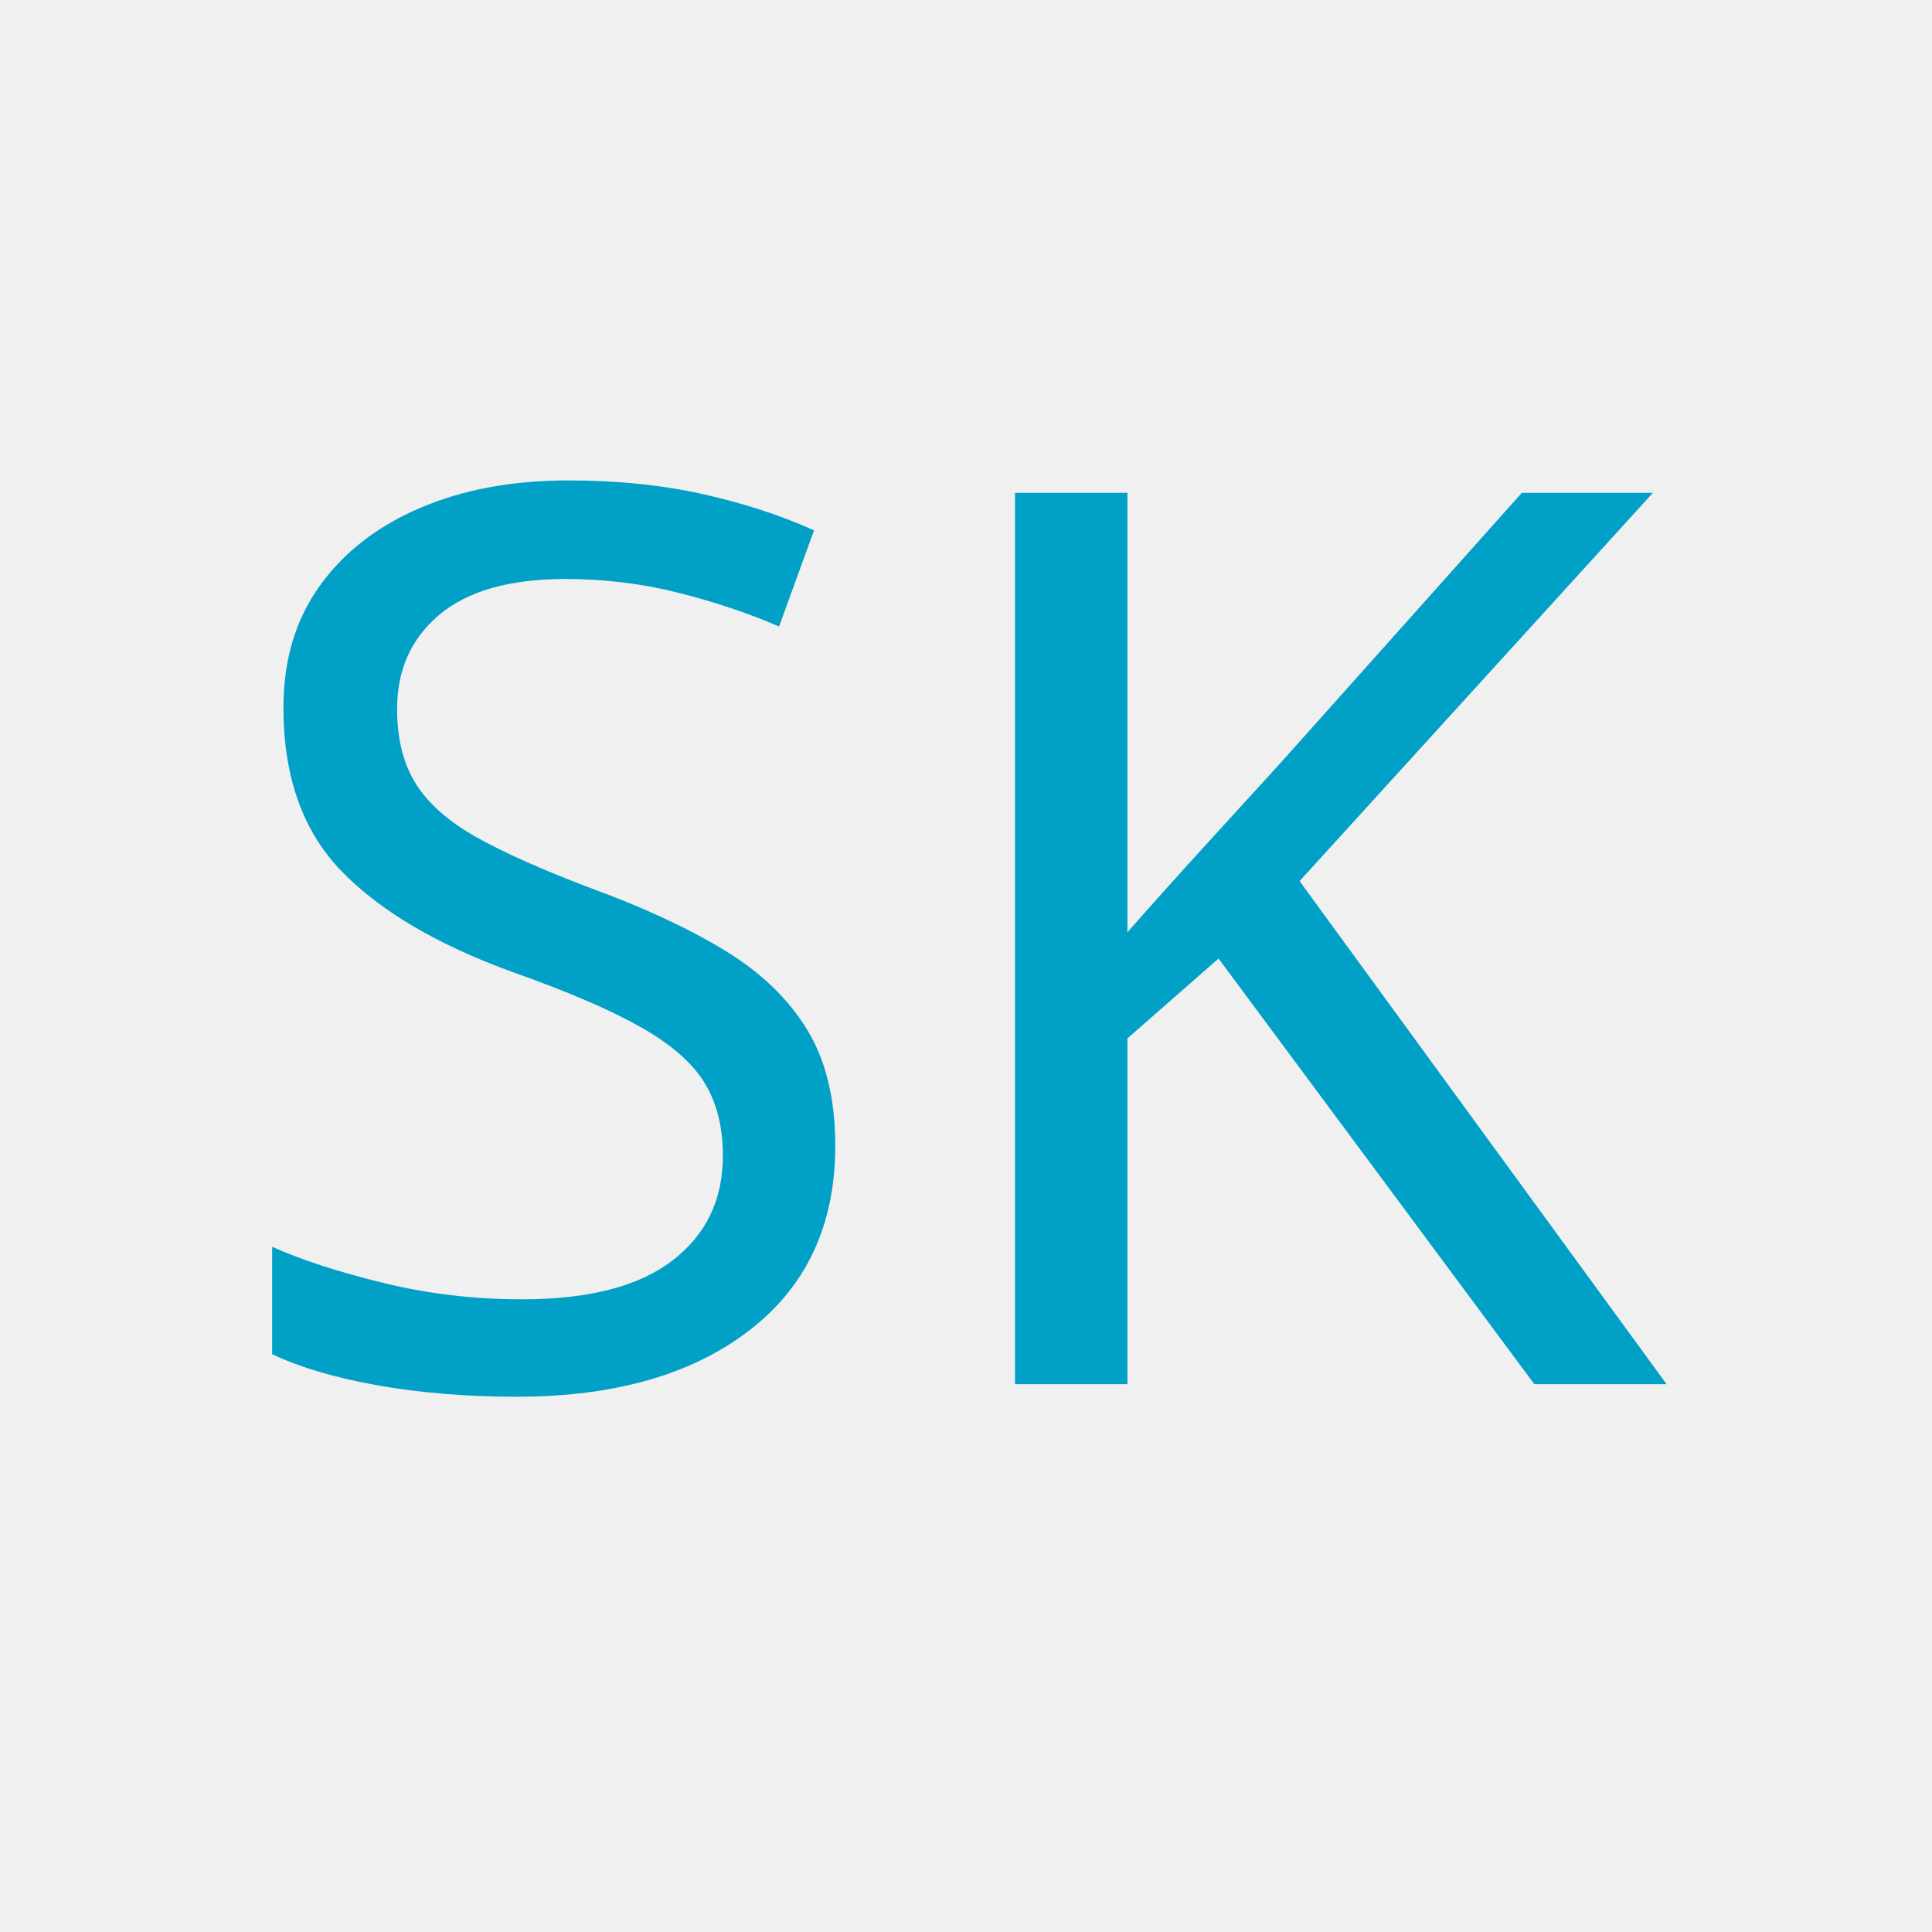
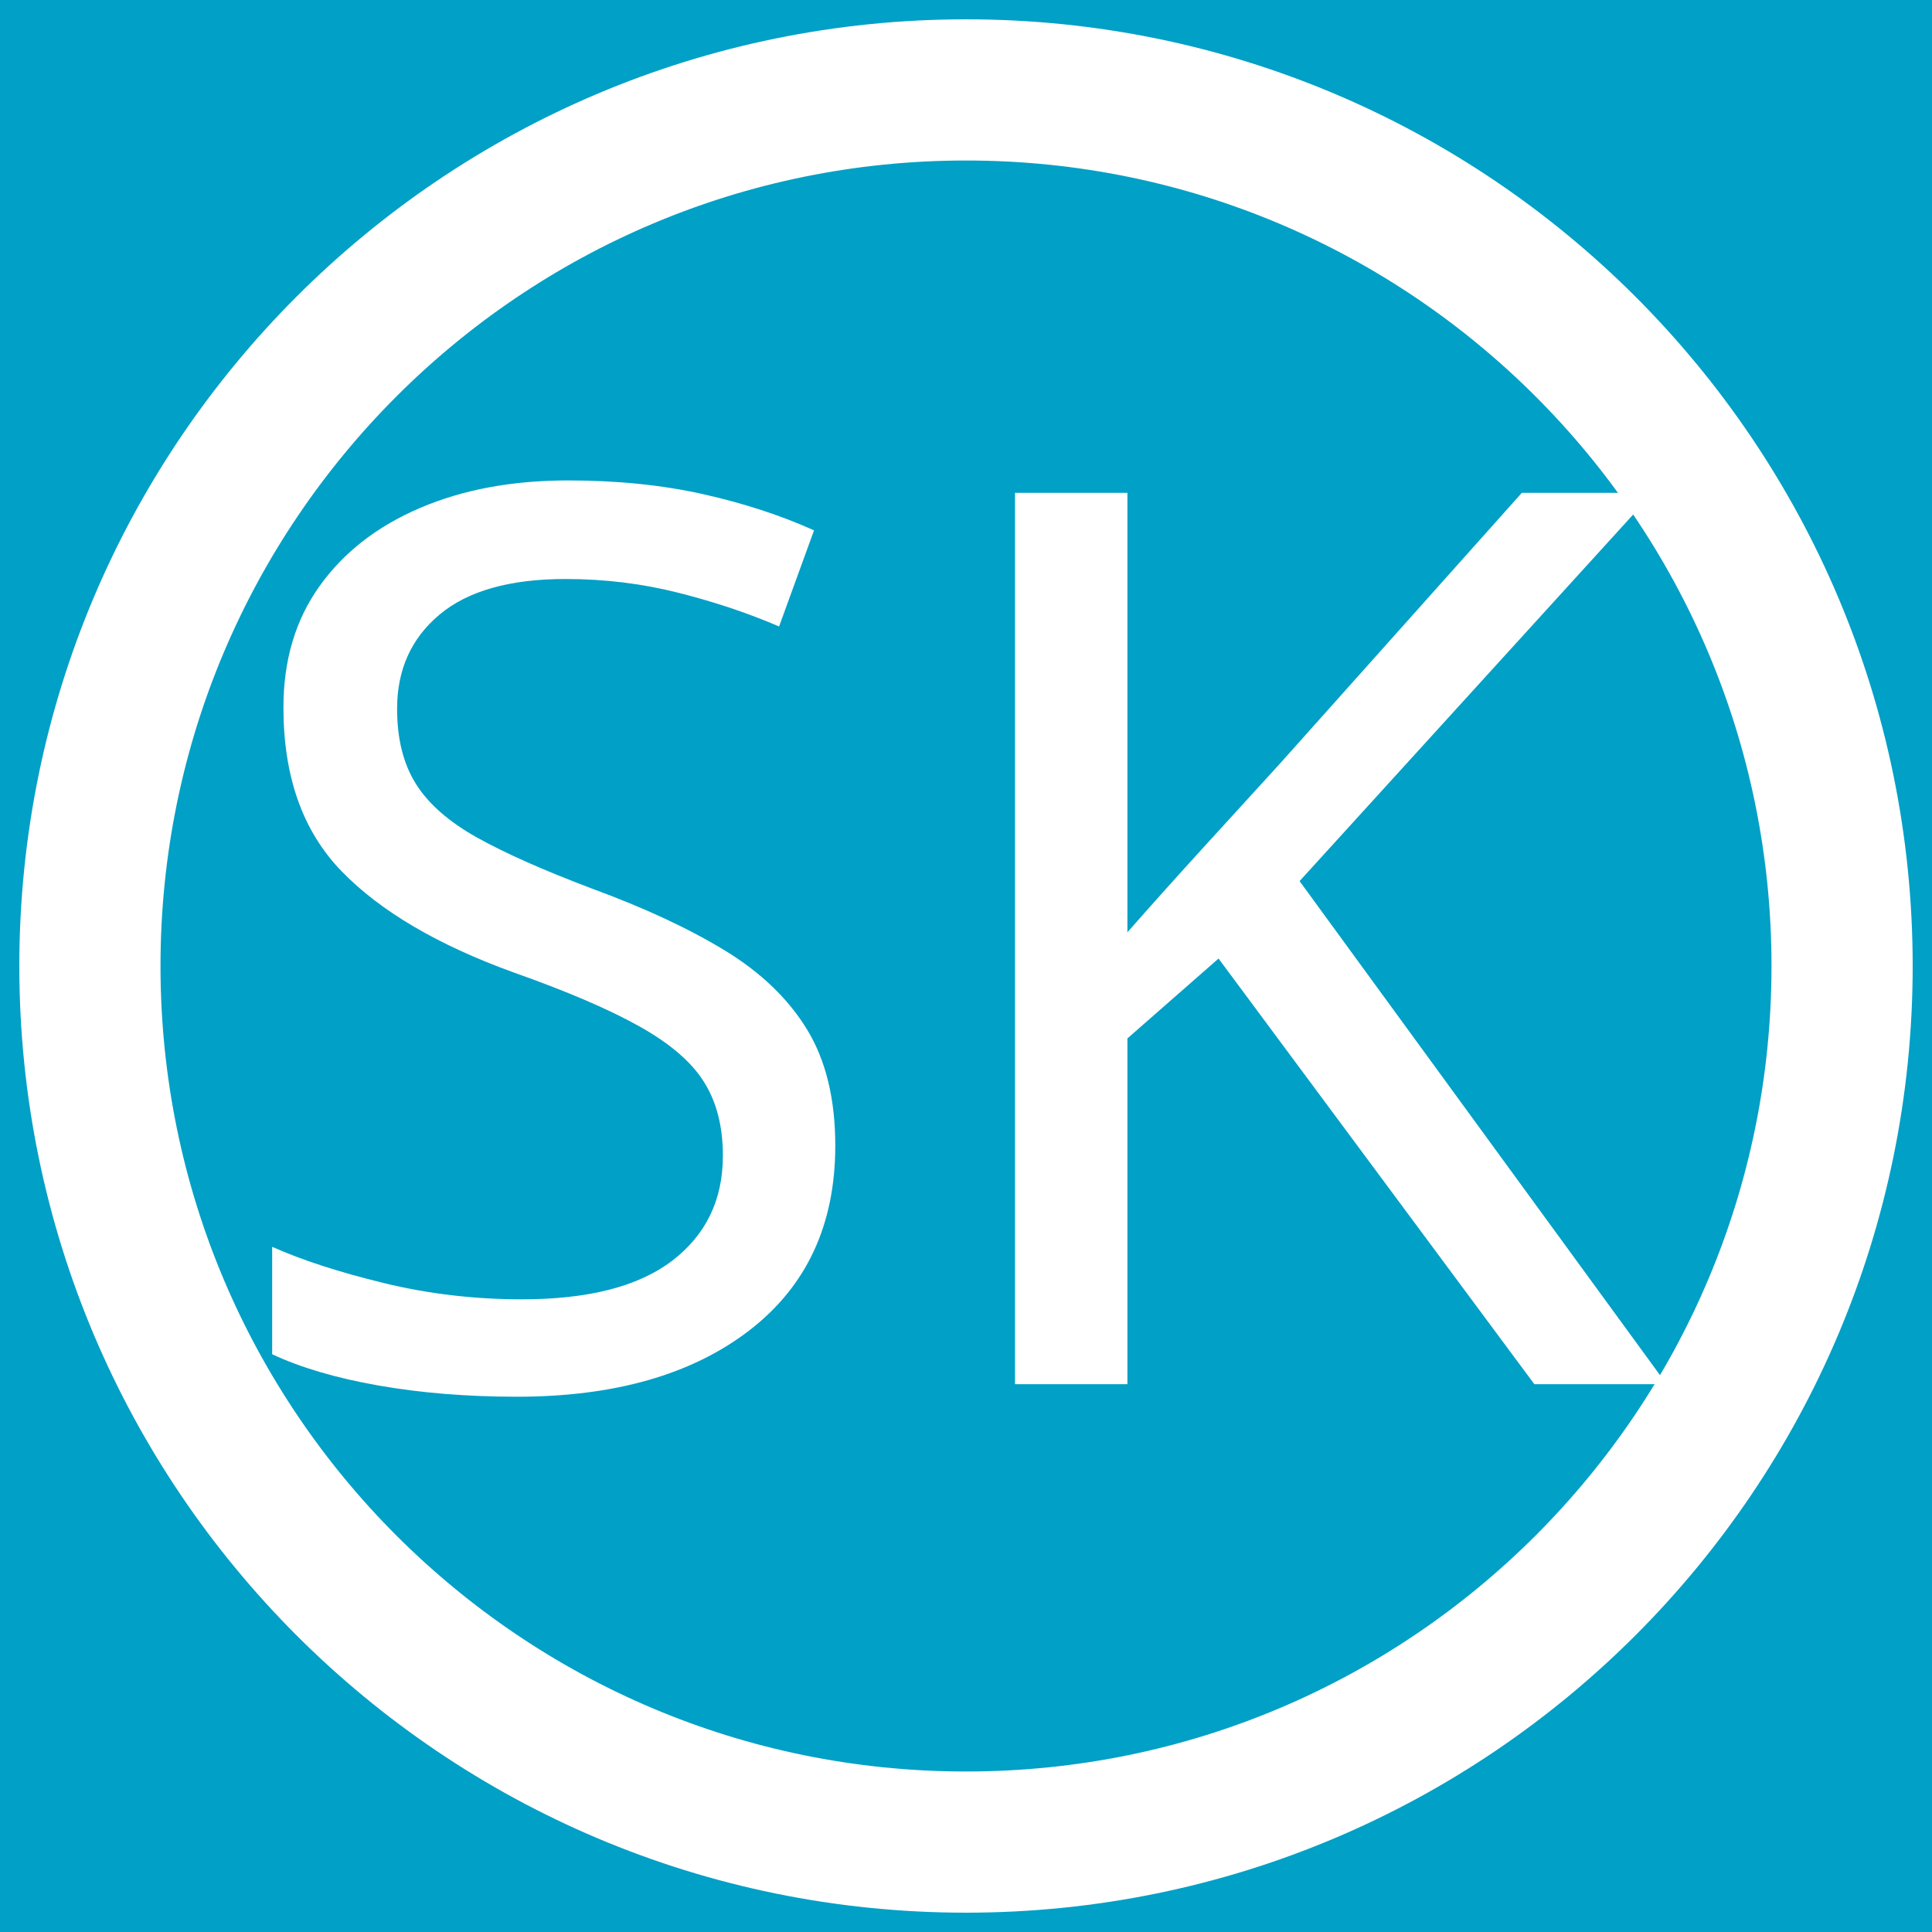
<svg xmlns="http://www.w3.org/2000/svg" xmlns:xlink="http://www.w3.org/1999/xlink" version="1.1" id="Layer_1" x="0px" y="0px" viewBox="0 0 260 260" style="enable-background:new 0 0 260 260;" xml:space="preserve">
  <style type="text/css">
- 	.st0{fill:none;}
+ 	.st0{fill:#01A0C6;stroke:#01A0C6;stroke-miterlimit:10;}
	.st1{clip-path:url(#SVGID_2_);}
	.st2{clip-path:url(#SVGID_4_);fill:#FFFFFF;}
	.st3{clip-path:url(#SVGID_6_);}
	.st4{clip-path:url(#SVGID_8_);fill:#FFFFFF;}
- 	.st5{fill:#01A0C6;}
- 	.st6{font-family:'MyriadPro-Bold';}
- 	.st7{font-size:168px;}
+ 	.st5{fill:none;}
+ 	.st6{fill:#FFFFFF;}
+ 	.st7{font-family:'MyriadPro-Bold';}
+ 	.st8{font-size:168px;}
+ 	.st9{fill:none;stroke:#FFFFFF;stroke-width:19;stroke-miterlimit:10;}
</style>
  <rect class="st0" width="260" height="260" />
  <g>
    <defs>
      <rect id="SVGID_1_" x="-607" y="-756" width="1475" height="1773" />
    </defs>
    <clipPath id="SVGID_2_">
      <use xlink:href="#SVGID_1_" style="overflow:visible;" />
    </clipPath>
    <g class="st1">
      <defs>
        <path id="SVGID_3_" d="M-513.7-693.9c0,6-0.2,9.3-0.4,11.2c-0.1,1.9-1.4,2.2-5.7,2.5v2.5c3.7,0,7.5-0.2,11-0.2     c4.3,0,9.8,0.2,12.7,0.2v-2.5c-3.9-0.2-5.2-0.5-5.3-2.4c-0.1-2.1-0.2-5.7-0.2-11.2v-9.3c1.7-0.1,4.2-0.1,7.1-0.1     c2.9,0,5.7,0,8.1,0.1v9c0,6.2-0.2,9.7-0.2,11.4c-0.1,1.8-1.3,2.2-5.2,2.5v2.5c2,0,6.6-0.2,11-0.2c4.8,0,9.7,0.2,12.1,0.2l0.2-2.5     c-4.5-0.3-5.4-0.6-5.5-2c-0.2-2-0.3-7.1-0.3-13v-18.3c0-4.3,0.2-8.5,0.3-11.1c0.1-1.8,1.1-2.1,5.2-2.3v-2.5     c-1.6,0.1-7.9,0.2-11.6,0.2c-2.1,0-8.5-0.2-11.1-0.2l-0.1,2.5c3.6,0.2,4.9,0.5,5,2.2c0.1,2.2,0.2,4.8,0.2,9.6v8.8     c-2.7,0.1-5.2,0.1-8,0.1c-2.9,0-5.6,0-7.3-0.1v-7.7c0-3.9,0.1-7.9,0.2-10.2c0.2-2.1,1.1-2.5,5-2.6l0.1-2.5c-2.6,0-9.3,0.2-12,0.2     c-2.8,0-8.5-0.2-11-0.2l-0.1,2.5c4.4,0.1,5.6,0.5,5.7,2.5c0.1,2.5,0.1,5.7,0.1,12V-693.9z M-525.7-690.7h-1.3     c-3,7-6.7,9.8-11.2,9.8c-3.1,0-4.9-2.5-4.9-7.5c0-5.2,1.5-10.9,3.7-15.7c2.5-5.2,5.1-7.4,7.2-7.4c1.6,0,2.3,1,2.3,2.7     c0,1.2-0.5,2.5-1,3.8c-0.4,1.2-0.2,2.3,0.5,3.1c0.7,0.7,1.8,1.1,3,1.1c2.5,0,5.4-2,5.4-5.7c0-4.5-3.4-7.5-9.5-7.5     c-4.4,0-8,1.3-11.7,3.9c-6.7,4.9-10.6,13.6-10.6,21.2c0,7.9,3.6,12.1,11.5,12.1c7.1,0,13.4-3.8,17.1-9.8L-525.7-690.7z" />
      </defs>
      <clipPath id="SVGID_4_">
        <use xlink:href="#SVGID_3_" style="overflow:visible;" />
      </clipPath>
      <rect x="-558.8" y="-734.2" class="st2" width="95.1" height="62.4" />
    </g>
  </g>
  <g>
    <defs>
      <rect id="SVGID_5_" x="-607" y="-756" width="1475" height="1773" />
    </defs>
    <clipPath id="SVGID_6_">
      <use xlink:href="#SVGID_5_" style="overflow:visible;" />
    </clipPath>
    <g class="st3">
      <defs>
        <path id="SVGID_7_" d="M-513.7-693.9c0,6-0.2,9.3-0.4,11.2c-0.1,1.9-1.4,2.2-5.7,2.5v2.5c3.7,0,7.5-0.2,11-0.2     c4.3,0,9.8,0.2,12.7,0.2v-2.5c-3.9-0.2-5.2-0.5-5.3-2.4c-0.1-2.1-0.2-5.7-0.2-11.2v-9.3c1.7-0.1,4.2-0.1,7.1-0.1     c2.9,0,5.7,0,8.1,0.1v9c0,6.2-0.2,9.7-0.2,11.4c-0.1,1.8-1.3,2.2-5.2,2.5v2.5c2,0,6.6-0.2,11-0.2c4.8,0,9.7,0.2,12.1,0.2l0.2-2.5     c-4.5-0.3-5.4-0.6-5.5-2c-0.2-2-0.3-7.1-0.3-13v-18.3c0-4.3,0.2-8.5,0.3-11.1c0.1-1.8,1.1-2.1,5.2-2.3v-2.5     c-1.6,0.1-7.9,0.2-11.6,0.2c-2.1,0-8.5-0.2-11.1-0.2l-0.1,2.5c3.6,0.2,4.9,0.5,5,2.2c0.1,2.2,0.2,4.8,0.2,9.6v8.8     c-2.7,0.1-5.2,0.1-8,0.1c-2.9,0-5.6,0-7.3-0.1v-7.7c0-3.9,0.1-7.9,0.2-10.2c0.2-2.1,1.1-2.5,5-2.6l0.1-2.5c-2.6,0-9.3,0.2-12,0.2     c-2.8,0-8.5-0.2-11-0.2l-0.1,2.5c4.4,0.1,5.6,0.5,5.7,2.5c0.1,2.5,0.1,5.7,0.1,12V-693.9z M-525.7-690.7h-1.3     c-3,7-6.7,9.8-11.2,9.8c-3.1,0-4.9-2.5-4.9-7.5c0-5.2,1.5-10.9,3.7-15.7c2.5-5.2,5.1-7.4,7.2-7.4c1.6,0,2.3,1,2.3,2.7     c0,1.2-0.5,2.5-1,3.8c-0.4,1.2-0.2,2.3,0.5,3.1c0.7,0.7,1.8,1.1,3,1.1c2.5,0,5.4-2,5.4-5.7c0-4.5-3.4-7.5-9.5-7.5     c-4.4,0-8,1.3-11.7,3.9c-6.7,4.9-10.6,13.6-10.6,21.2c0,7.9,3.6,12.1,11.5,12.1c7.1,0,13.4-3.8,17.1-9.8L-525.7-690.7z" />
      </defs>
      <clipPath id="SVGID_8_">
        <use xlink:href="#SVGID_7_" style="overflow:visible;" />
      </clipPath>
      <rect x="-558.8" y="-734.2" class="st4" width="95.1" height="62.4" />
    </g>
  </g>
-   <rect x="18.2" y="67" class="st0" width="213.5" height="126" />
-   <text transform="matrix(1 0 0 1 28.0645 186.2783)" class="st5 st6 st7">SK</text>
-   <circle class="st0" cx="130" cy="130" r="117.9" />
+   <rect x="18.2" y="67" class="st5" width="213.5" height="126" />
+   <text transform="matrix(1 0 0 1 28.0645 186.2783)" class="st6 st7 st8">SK</text>
+   <circle class="st9" cx="130" cy="130" r="117.9" />
</svg>
